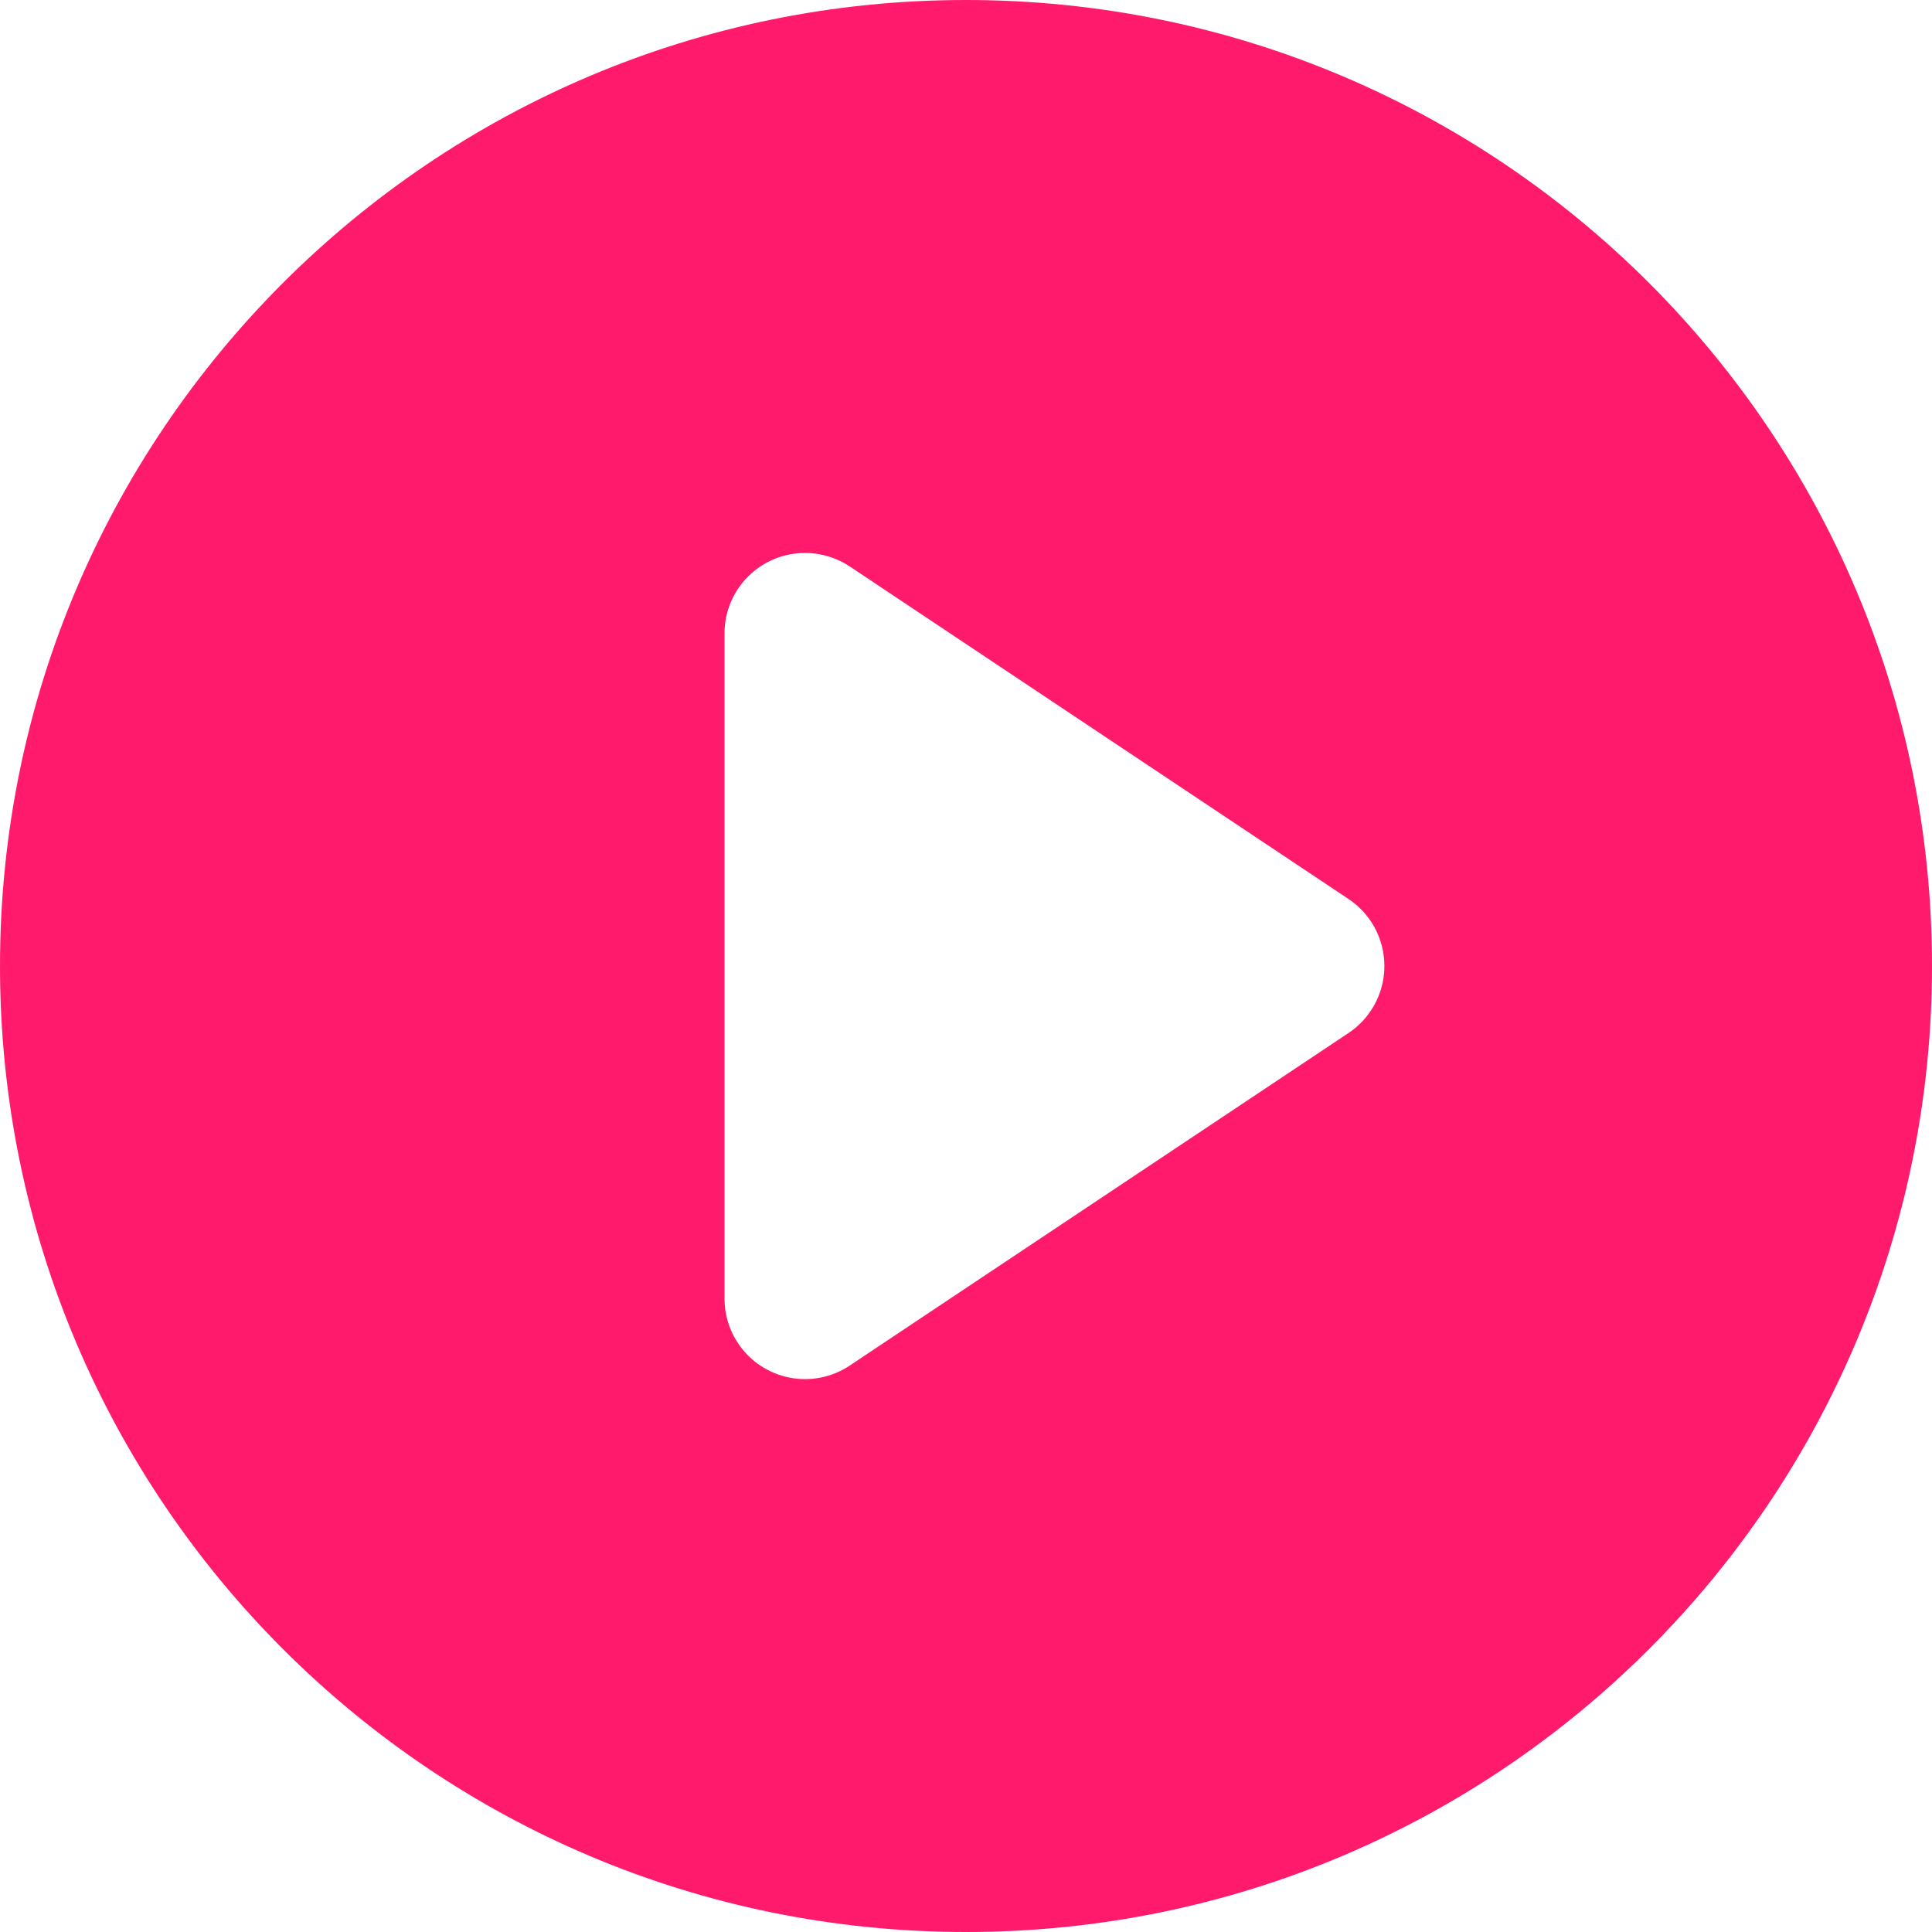
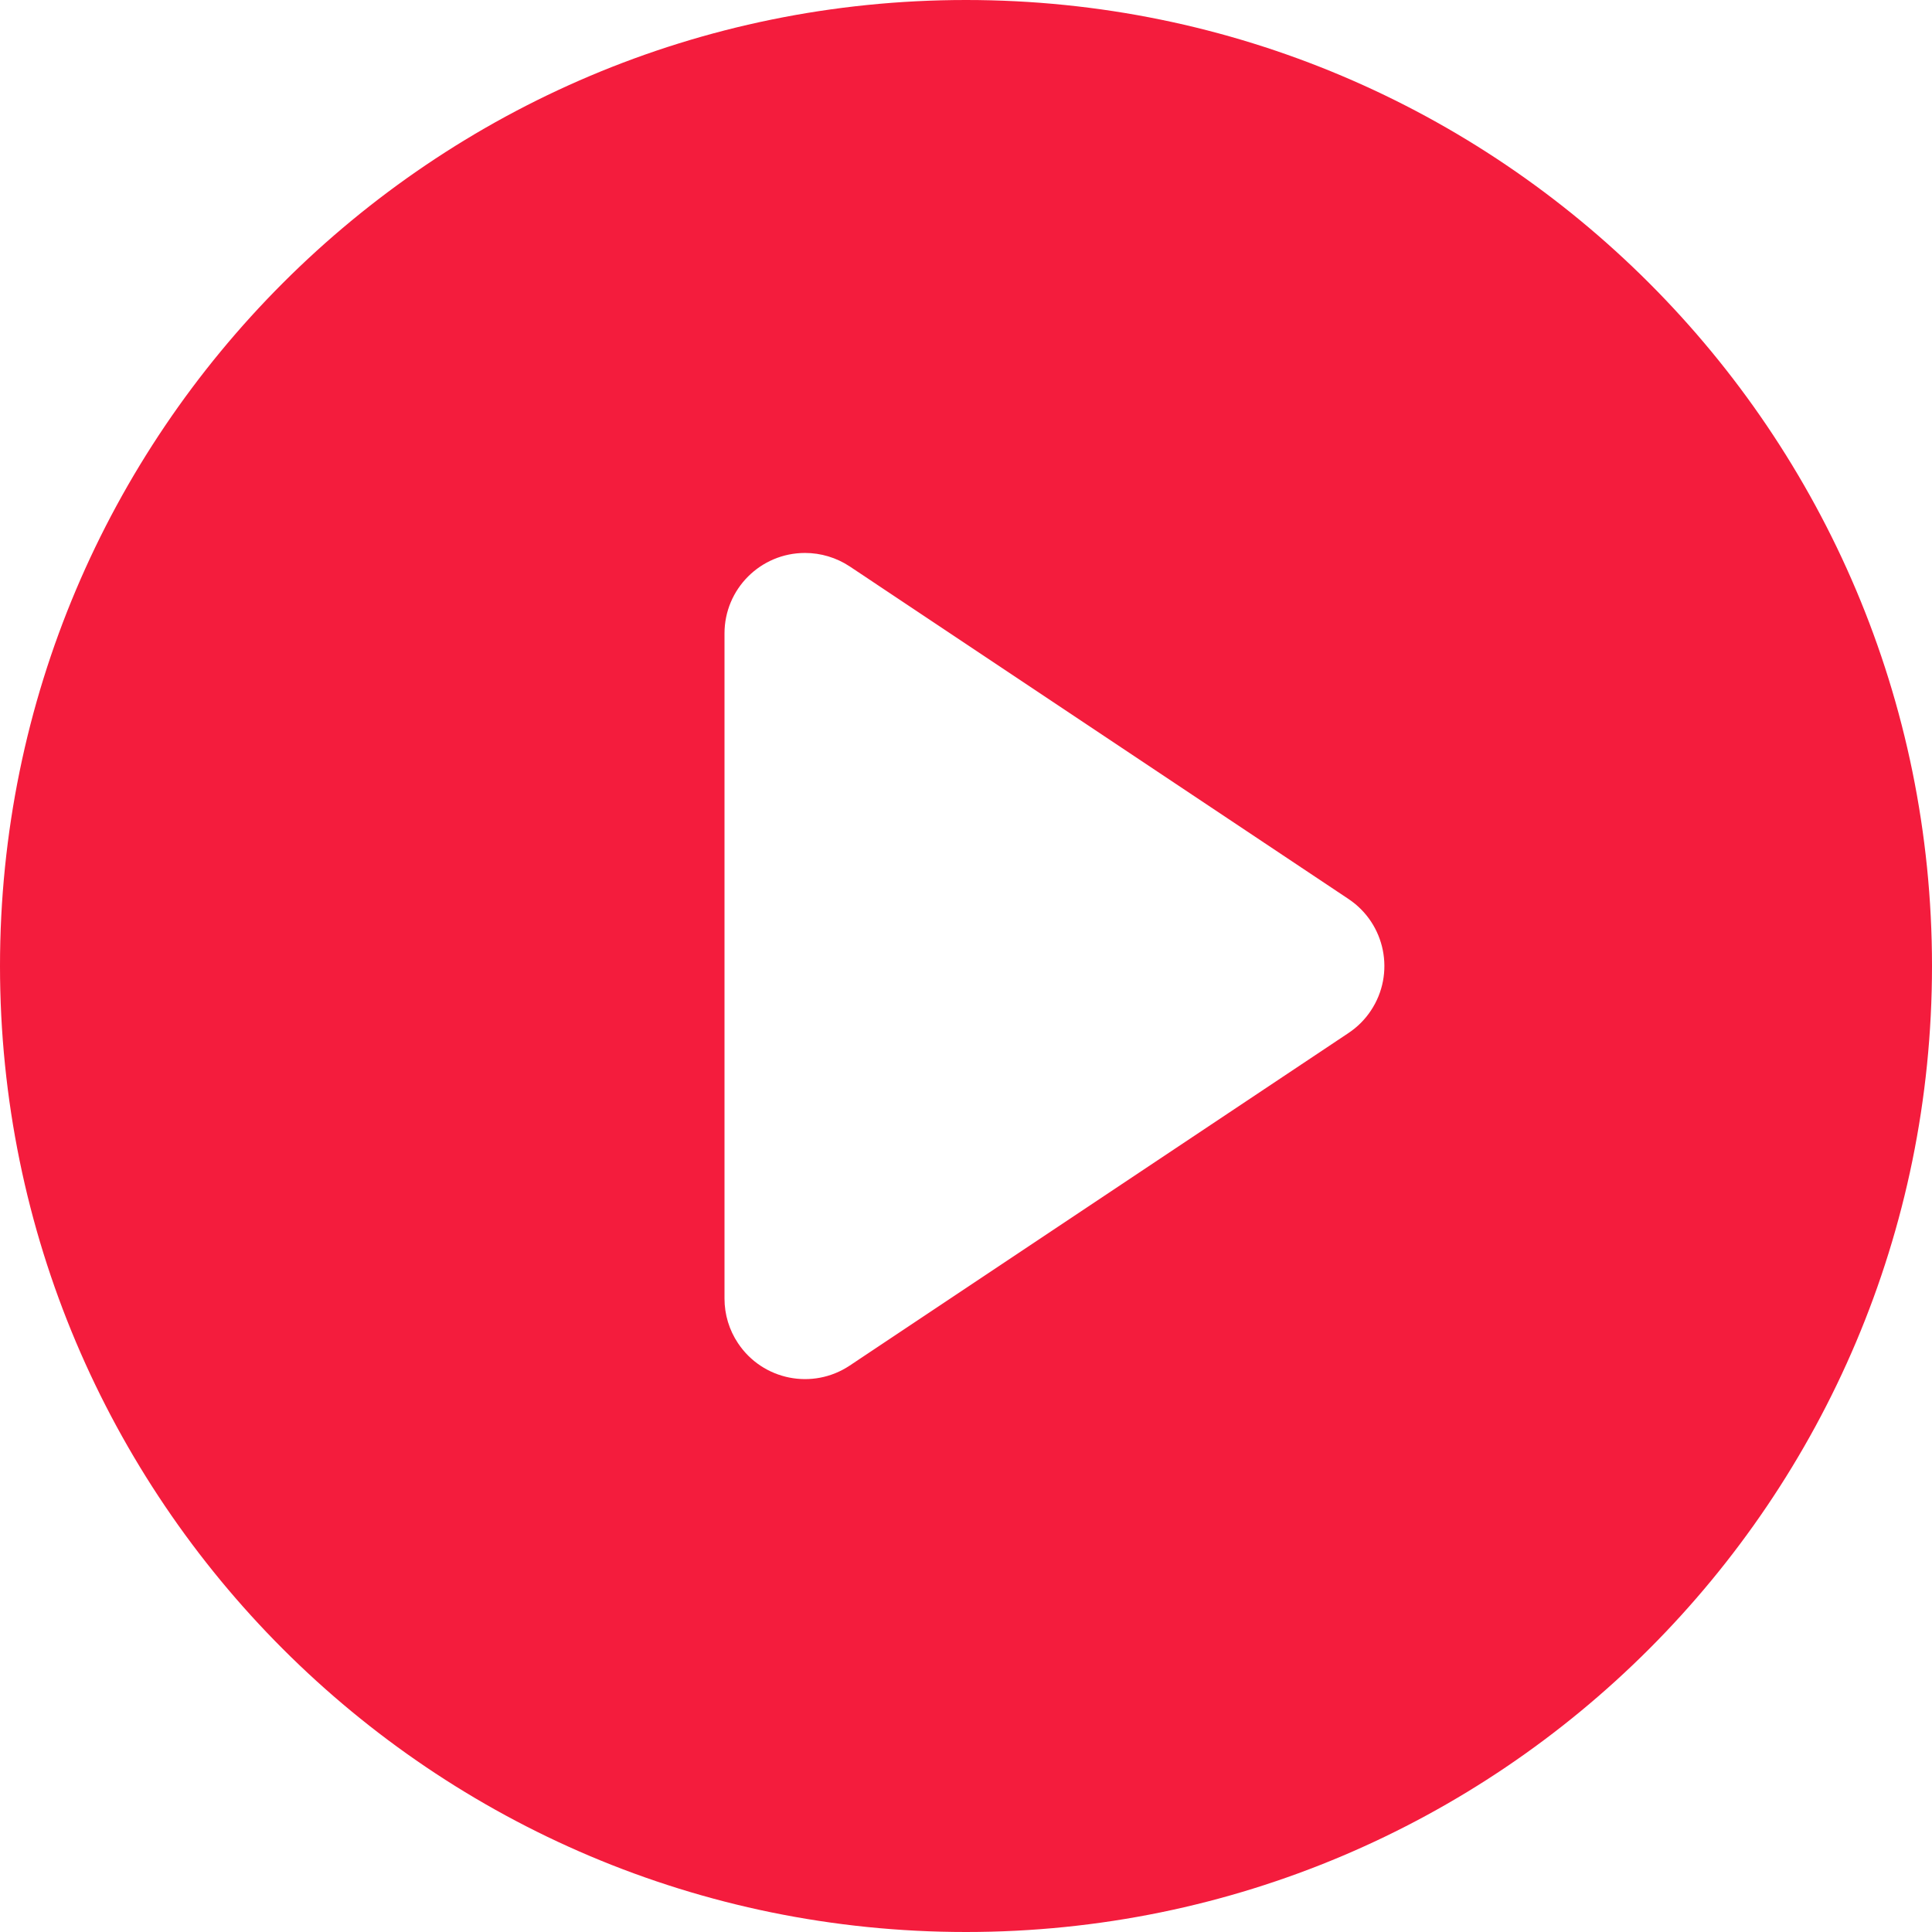
<svg xmlns="http://www.w3.org/2000/svg" width="24px" height="24px" viewBox="0 0 24 24" version="1.1">
  <g id="arrow" stroke="none" stroke-width="1" fill="none" fill-rule="evenodd">
-     <path d="M12,24 C5.373,24 0,18.627 0,12 C0,5.373 5.373,0 12,0 C18.627,0 24,5.373 24,12 C24,18.627 18.627,24 12,24 Z M10.555,7.036 C10.39,6.927 10.197,6.869 10,6.869 C9.448,6.869 9,7.316 9,7.869 L9,16.131 C9,16.329 9.058,16.522 9.168,16.686 C9.474,17.146 10.095,17.27 10.555,16.964 L16.752,12.832 C16.862,12.759 16.956,12.665 17.029,12.555 C17.336,12.095 17.211,11.474 16.752,11.168 L10.555,7.036 Z" id="Combined-Shape" fill="#FF1A6C" />
+     <path d="M12,24 C5.373,24 0,18.627 0,12 C0,5.373 5.373,0 12,0 C18.627,0 24,5.373 24,12 C24,18.627 18.627,24 12,24 Z M10.555,7.036 C10.39,6.927 10.197,6.869 10,6.869 C9.448,6.869 9,7.316 9,7.869 L9,16.131 C9,16.329 9.058,16.522 9.168,16.686 C9.474,17.146 10.095,17.27 10.555,16.964 L16.752,12.832 C16.862,12.759 16.956,12.665 17.029,12.555 C17.336,12.095 17.211,11.474 16.752,11.168 L10.555,7.036 Z" id="Combined-Shape" fill="#F41C3D" />
  </g>
</svg>
